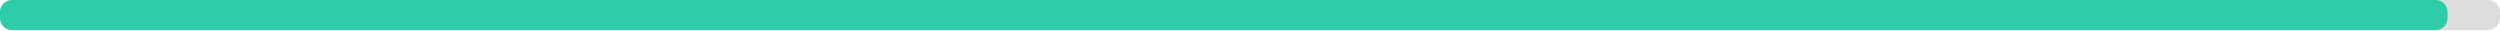
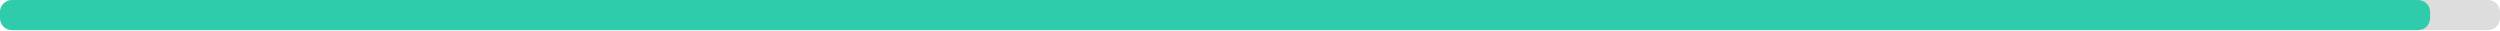
<svg xmlns="http://www.w3.org/2000/svg" width="830" height="10">
  <g>
    <rect style="fill: #ddd;" height="10" width="830" rx="4" y="0" x="0" />
-     <rect style="fill: #2eccaa;" height="10" width="812.6" rx="4" y="0" x="0" />
+     <rect style="fill: #2eccaa;" height="10" width="806.8" rx="4" y="0" x="0" />
  </g>
</svg>
